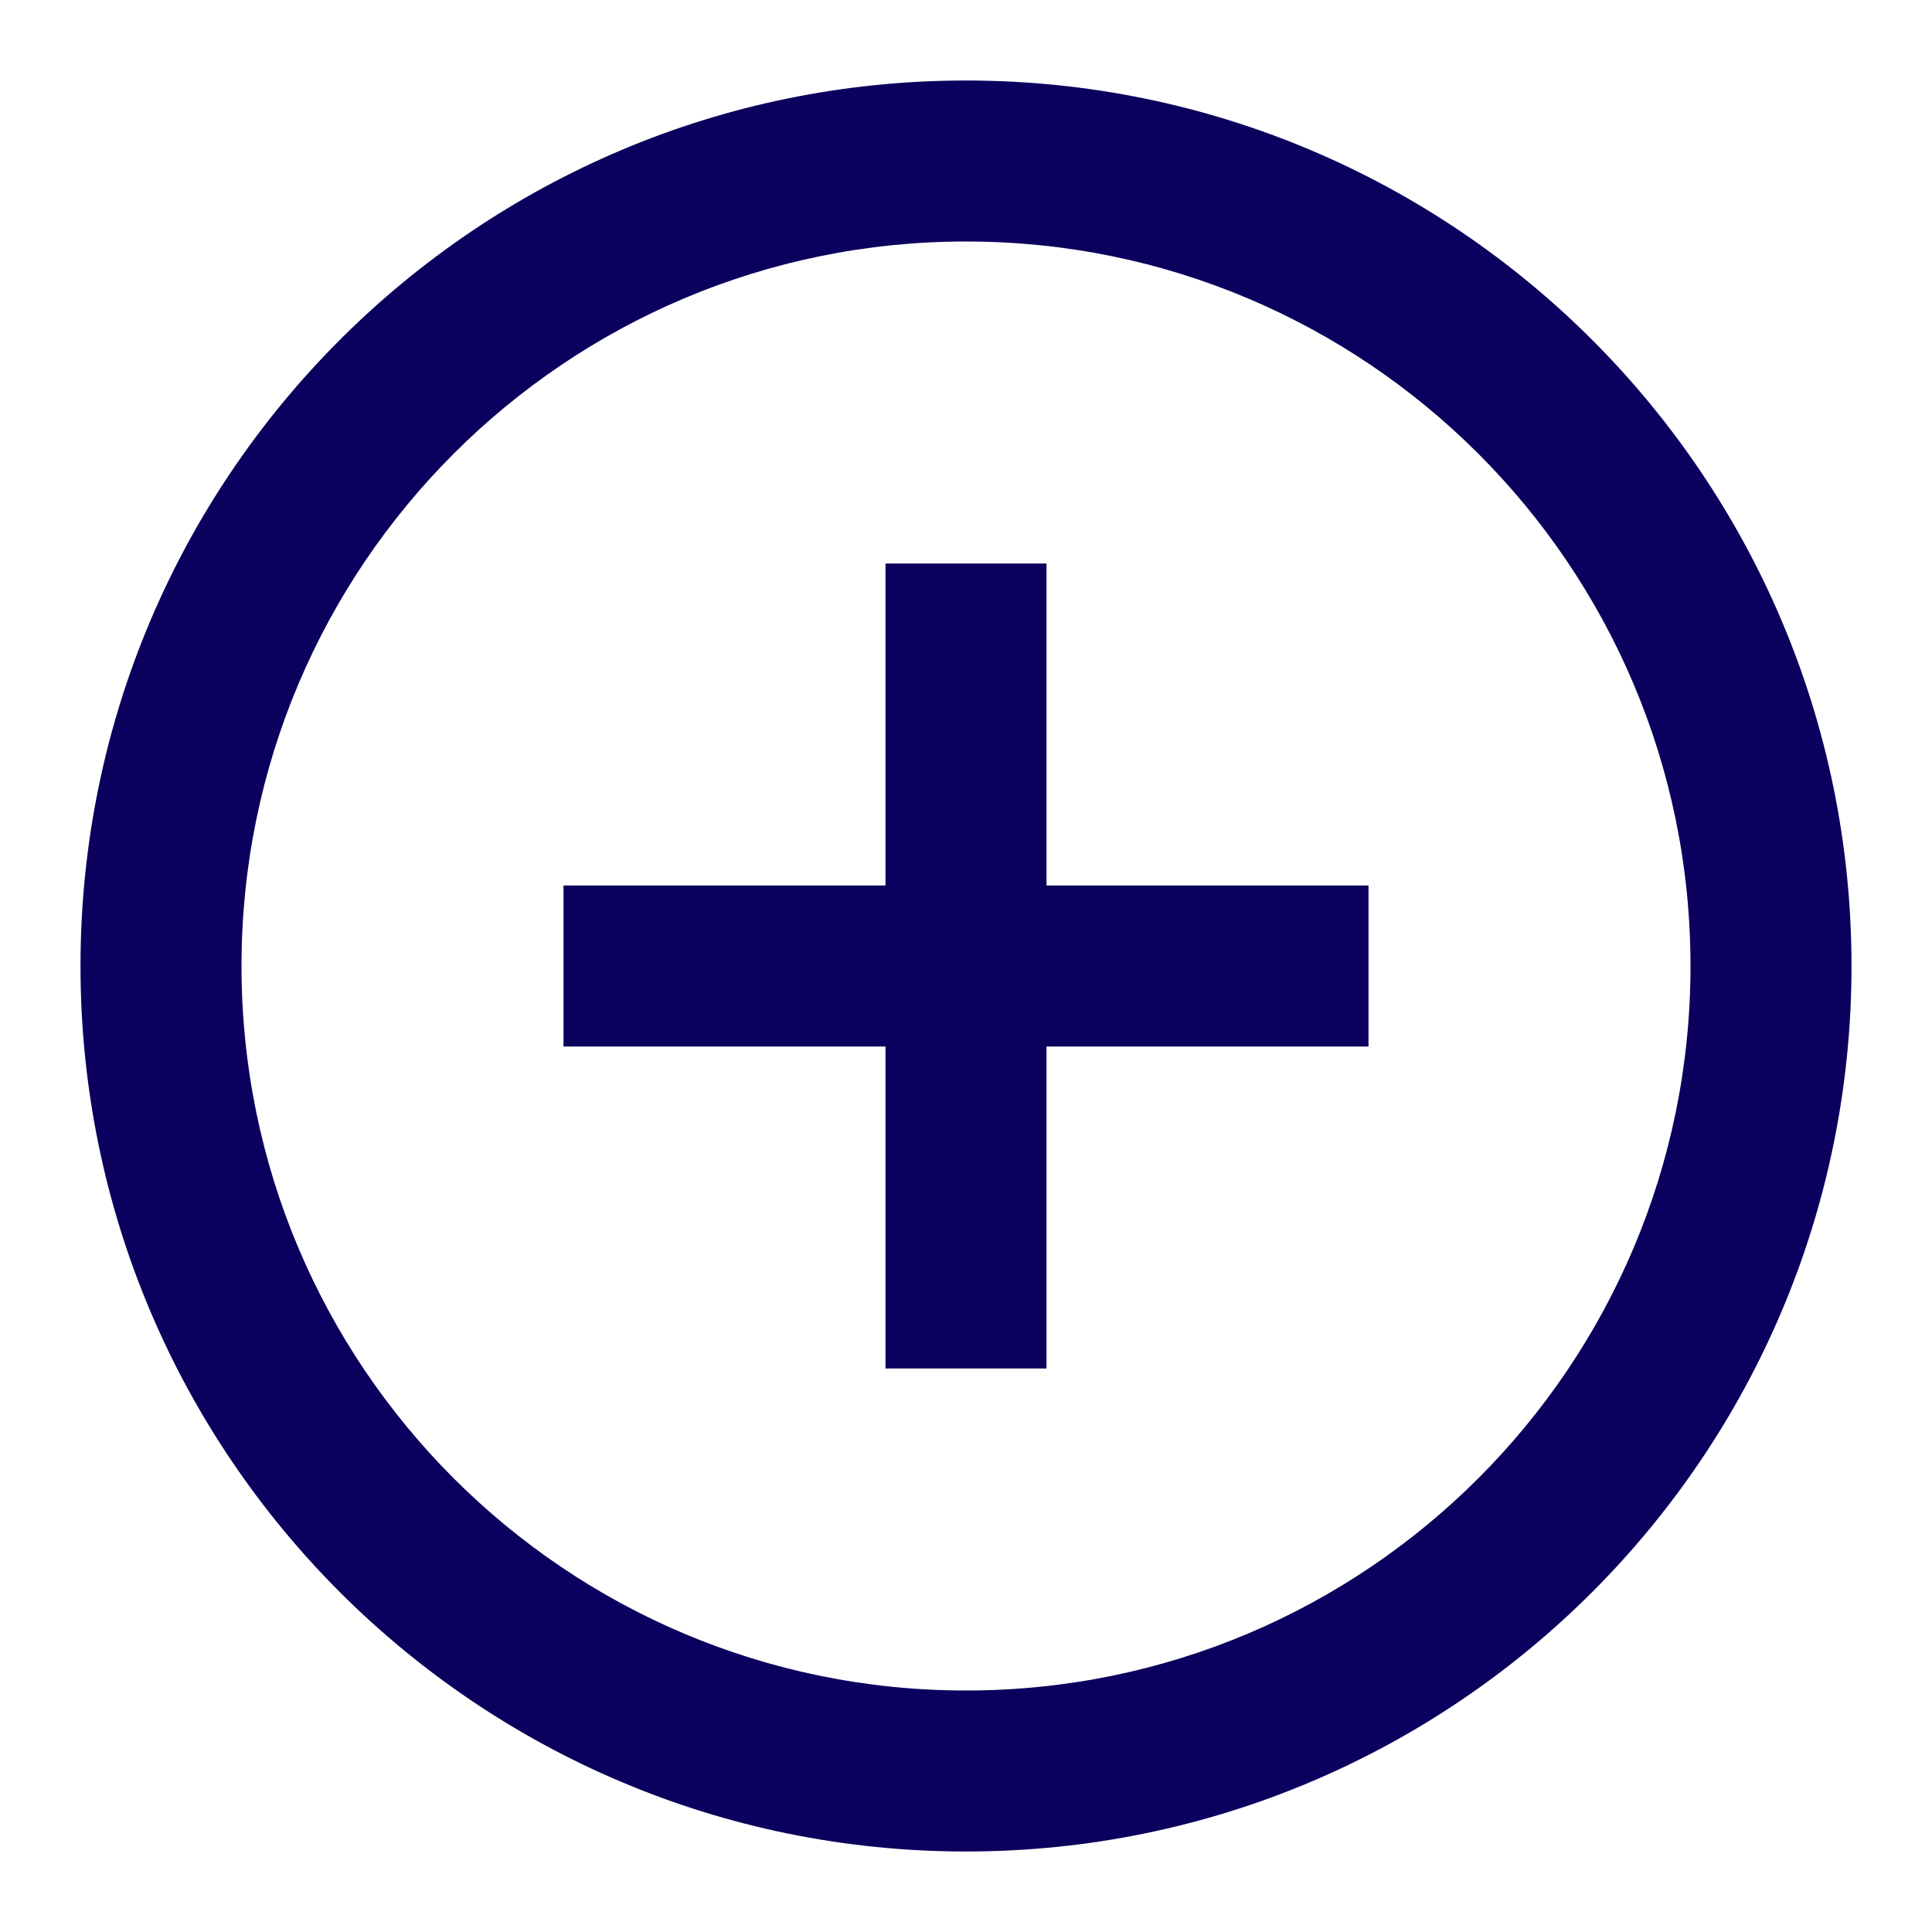
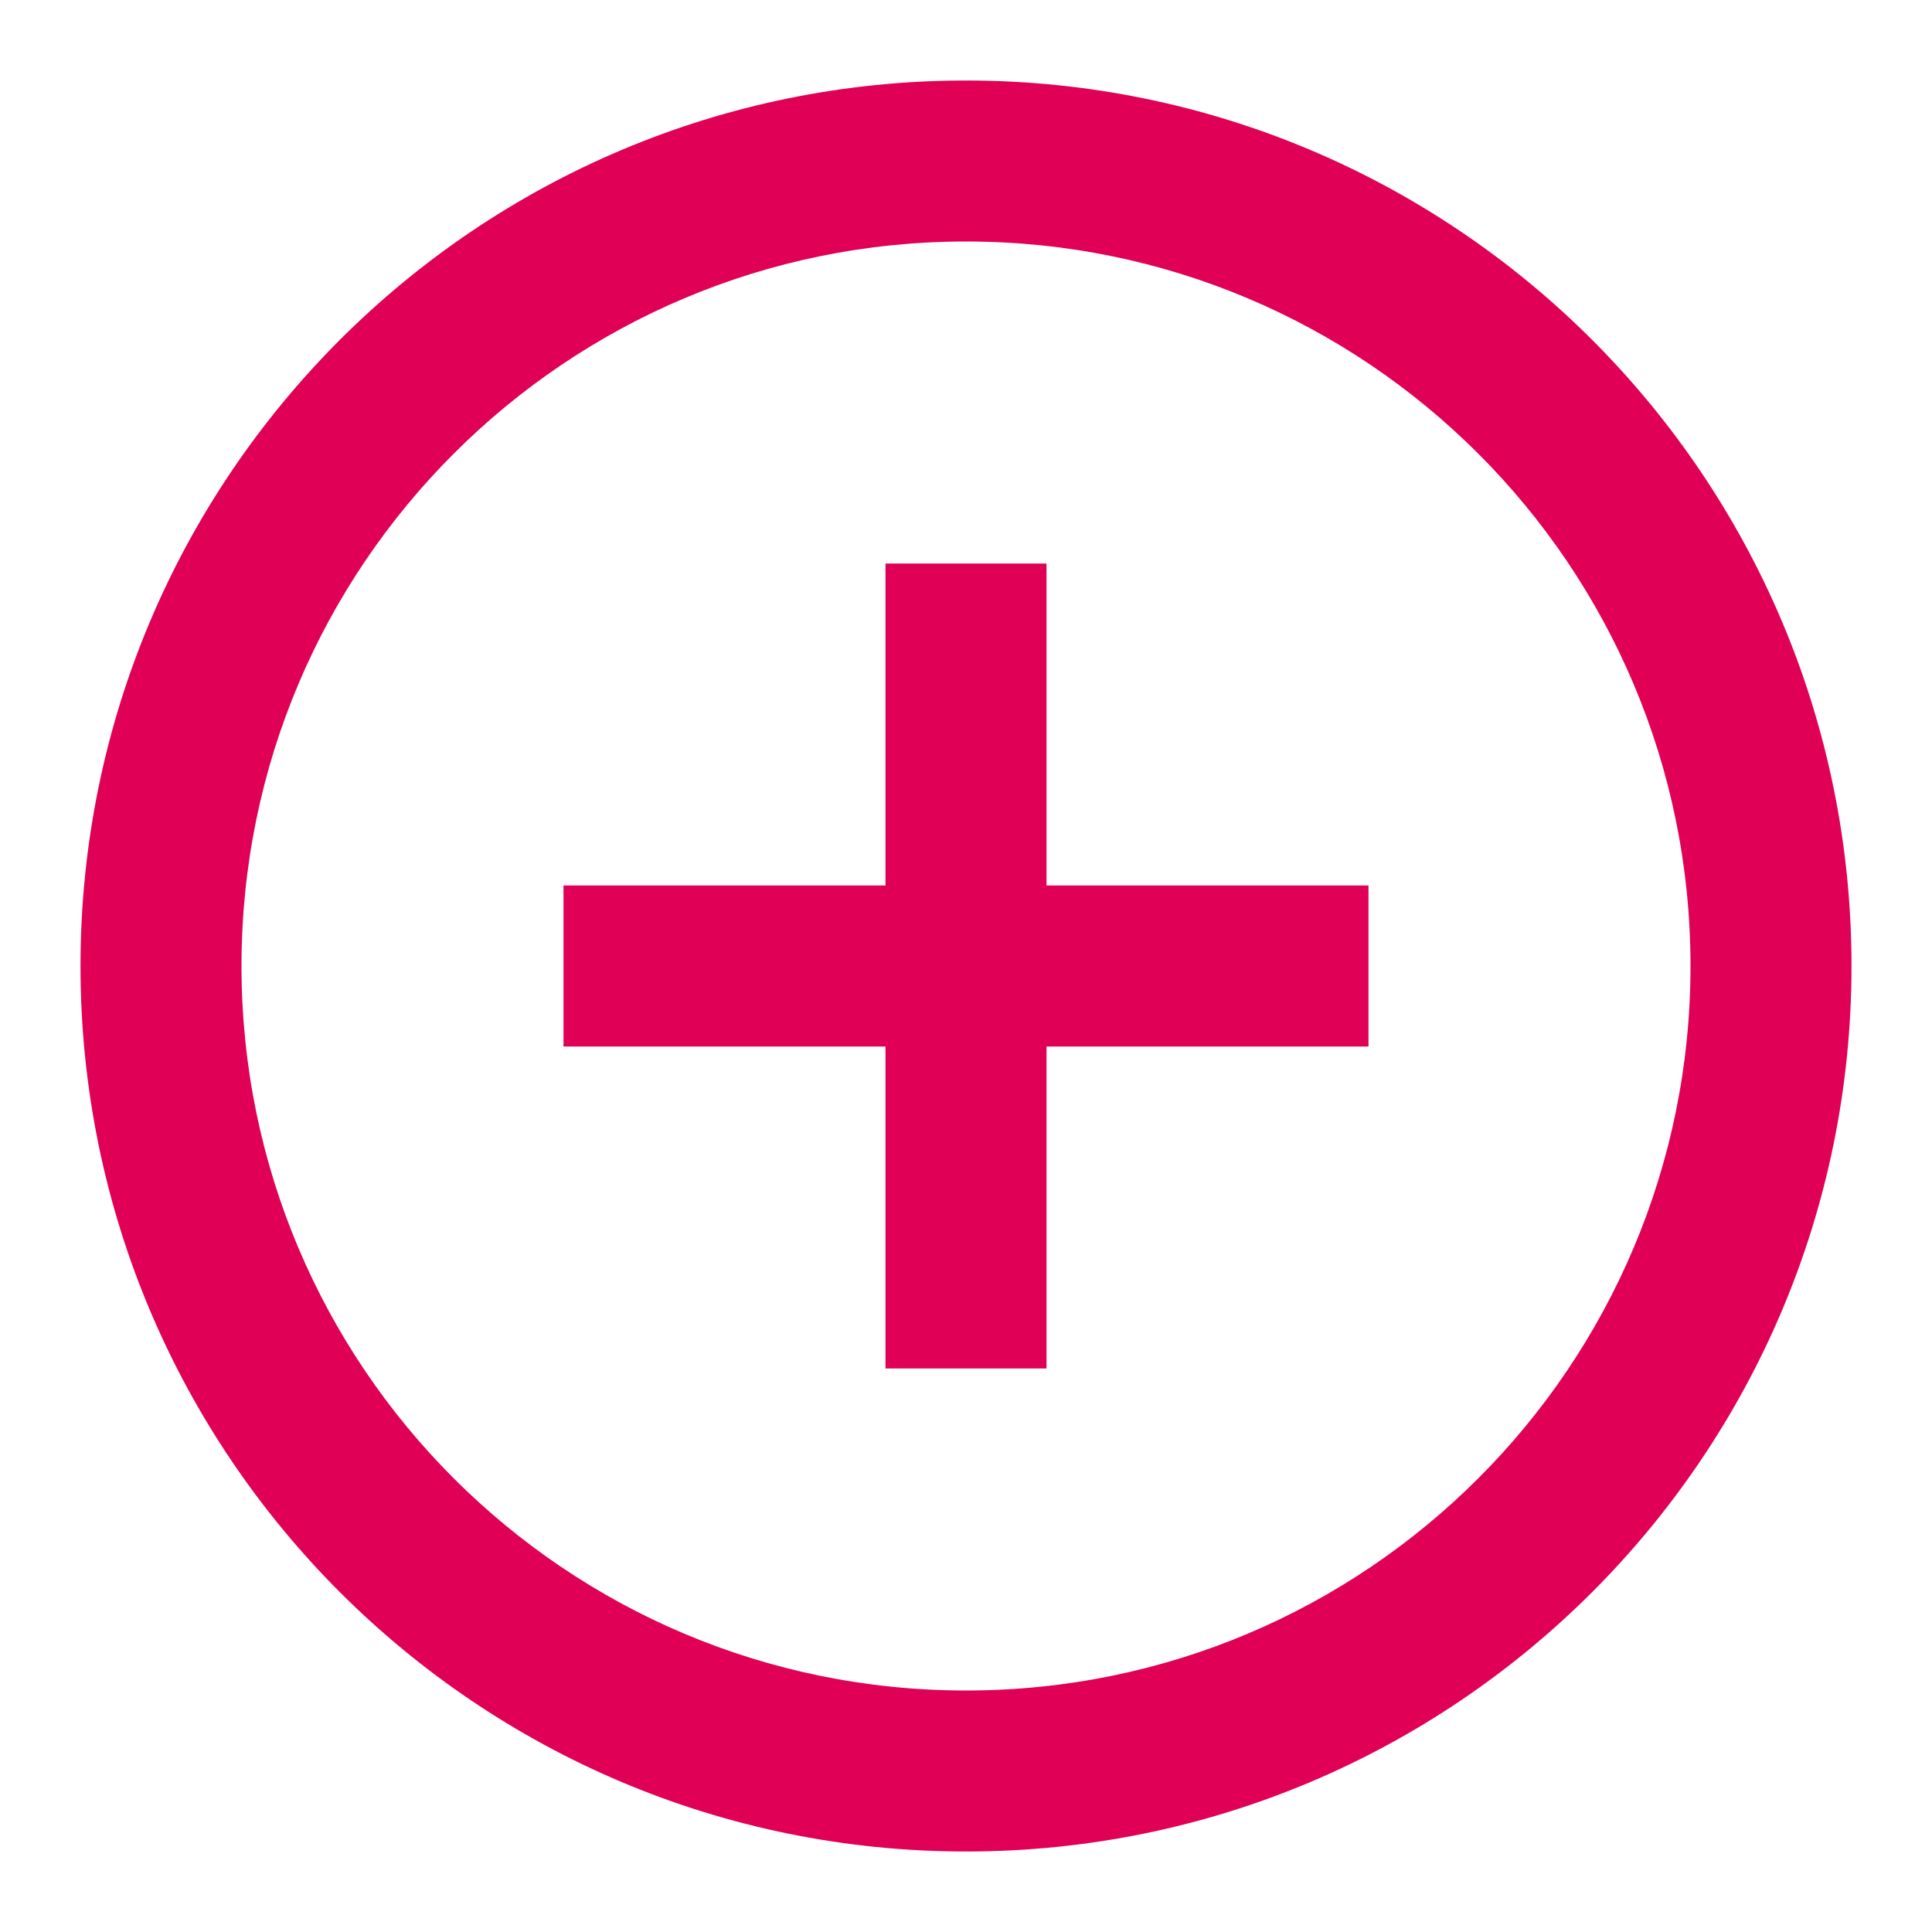
<svg xmlns="http://www.w3.org/2000/svg" width="24" height="24" viewBox="0 0 24 24">
-   <path fill-rule="evenodd" d="M12,23 C5.925,23 1,18.075 1,12 C1,5.925 5.925,1 12,1 C18.075,1 23,5.925 23,12 C23,18.075 18.075,23 12,23 Z M12,21 C16.971,21 21,16.971 21,12 C21,7.029 16.971,3 12,3 C7.029,3 3,7.029 3,12 C3,16.971 7.029,21 12,21 Z M13,11 L17,11 L17,13 L13,13 L13,17 L11,17 L11,13 L7,13 L7,11 L11,11 L11,7 L13,7 L13,11 Z" fill="#0b005d" />
+   <path fill-rule="evenodd" d="M12,23 C5.925,23 1,18.075 1,12 C1,5.925 5.925,1 12,1 C18.075,1 23,5.925 23,12 C23,18.075 18.075,23 12,23 Z M12,21 C16.971,21 21,16.971 21,12 C21,7.029 16.971,3 12,3 C7.029,3 3,7.029 3,12 C3,16.971 7.029,21 12,21 Z M13,11 L17,11 L17,13 L13,13 L13,17 L11,17 L11,13 L7,13 L7,11 L11,11 L11,7 L13,7 L13,11 Z" fill="#e00056" />
</svg>
